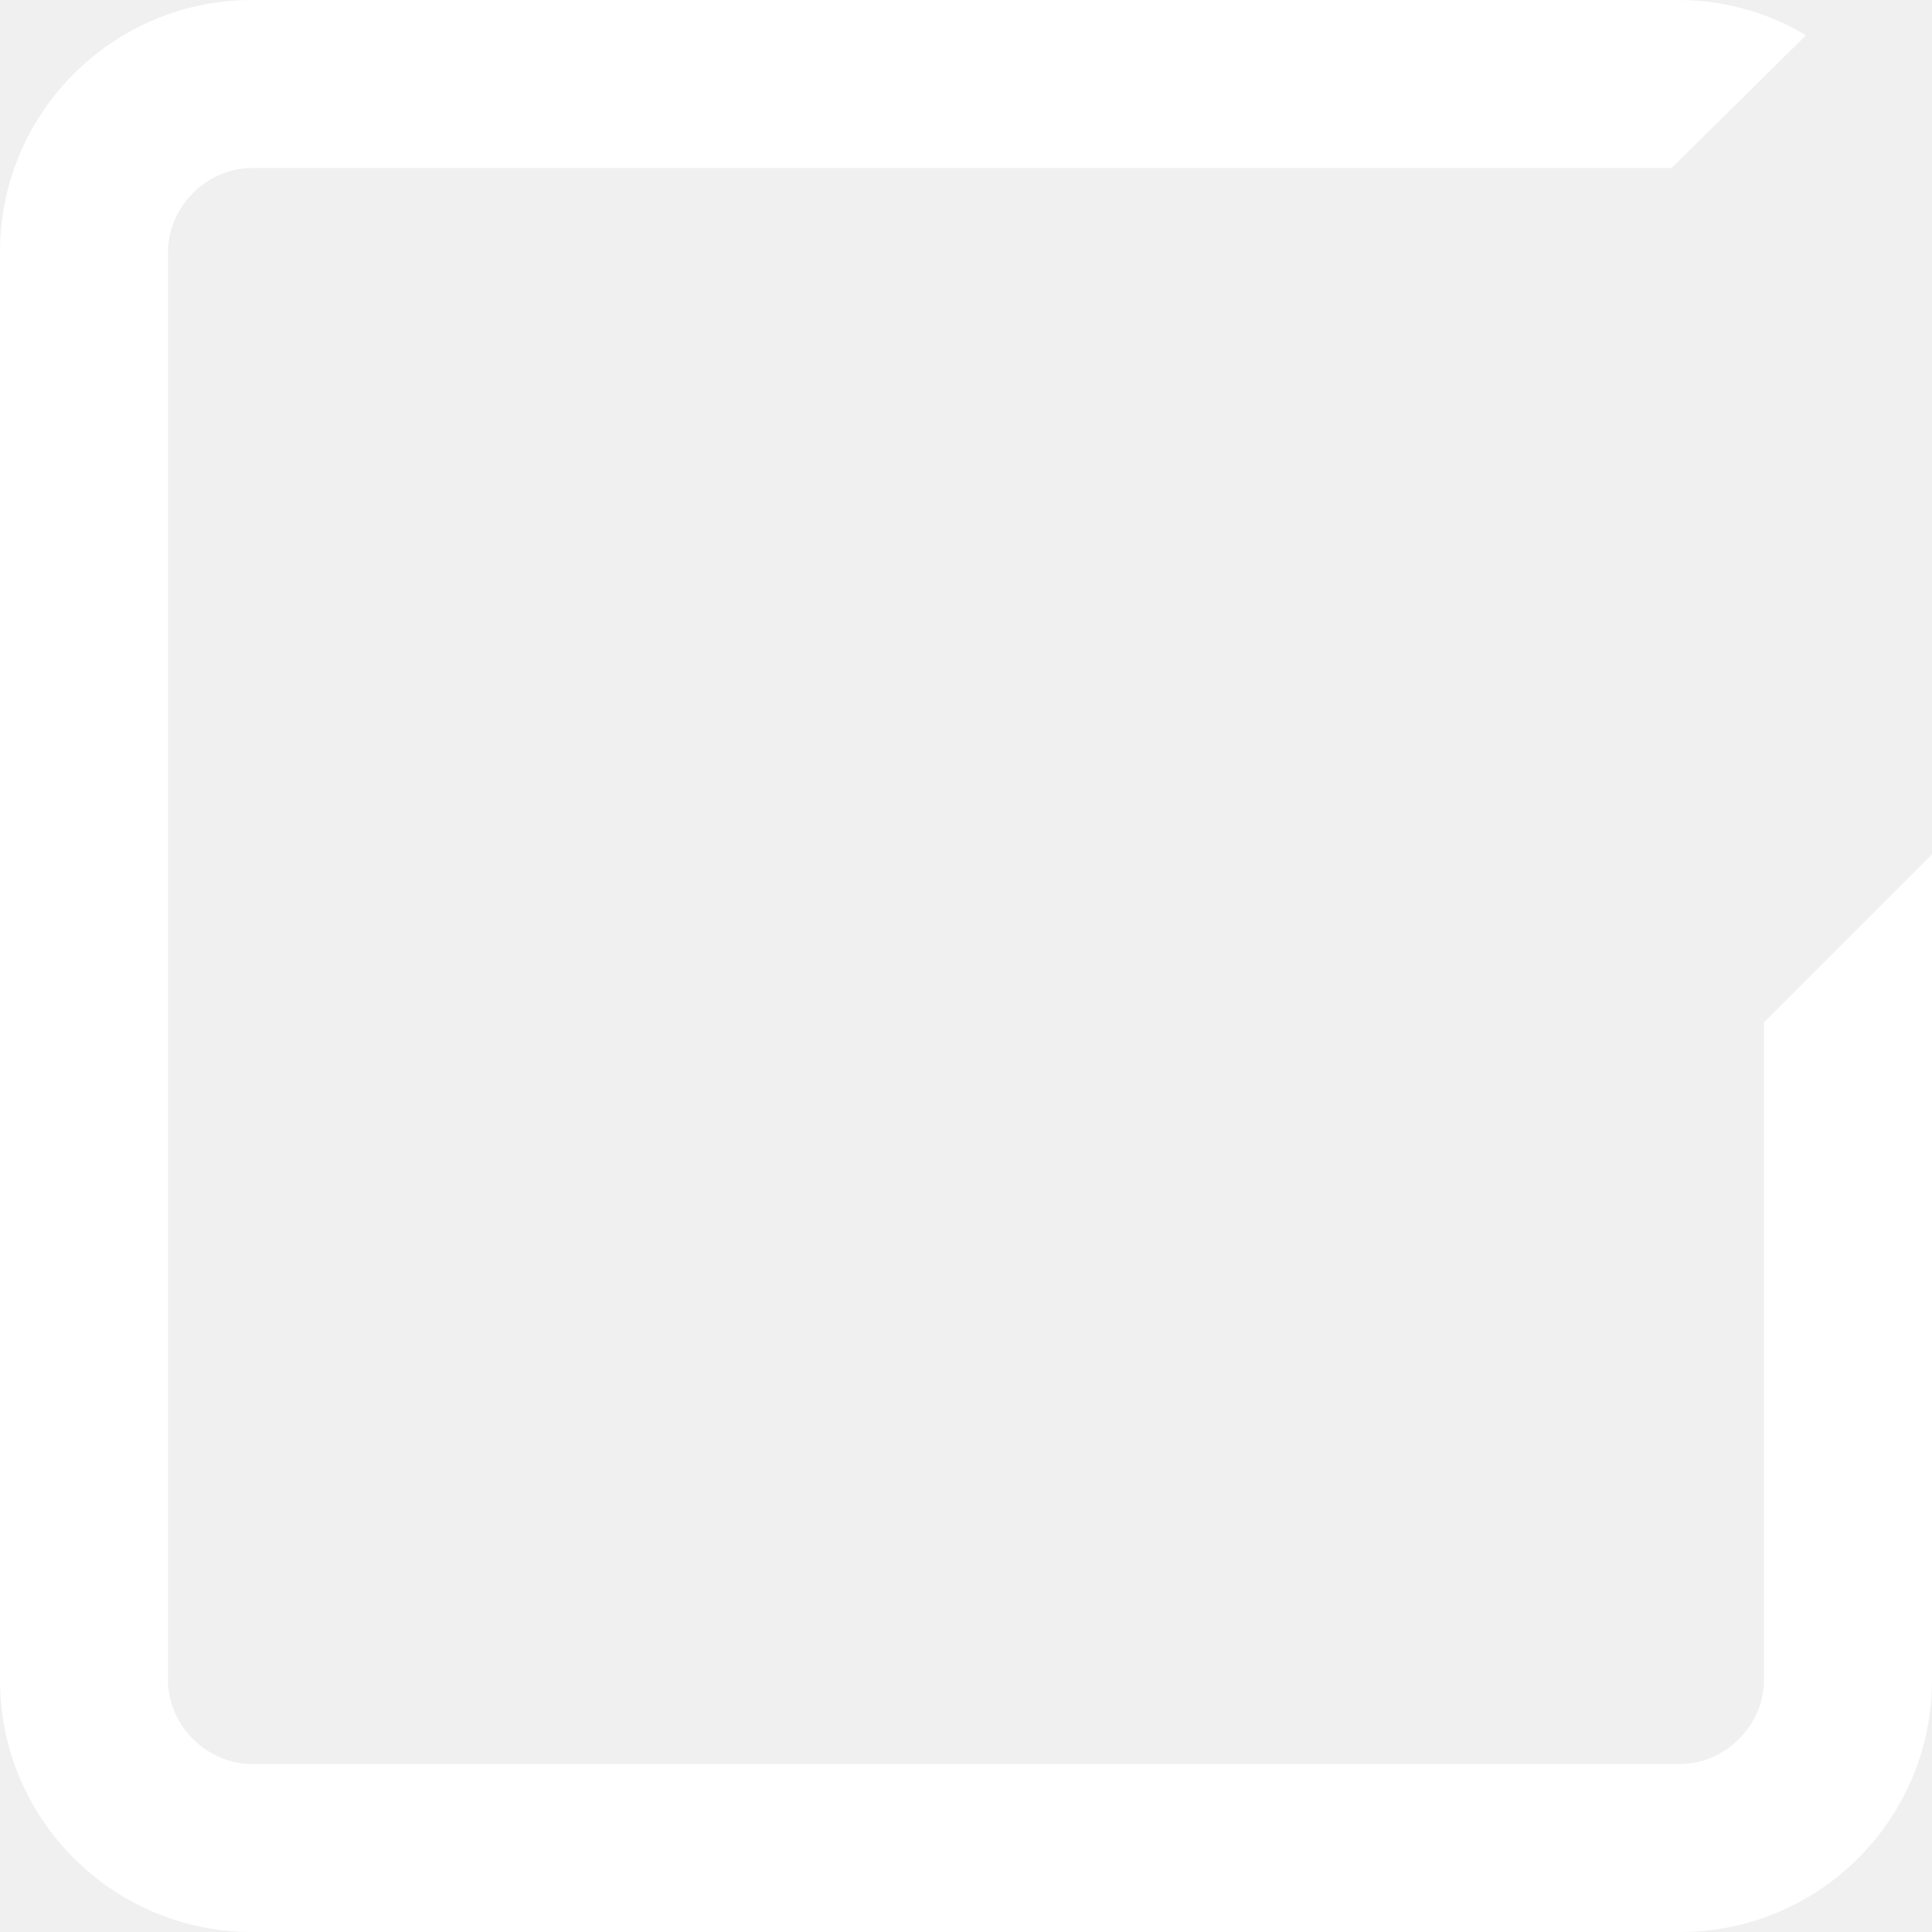
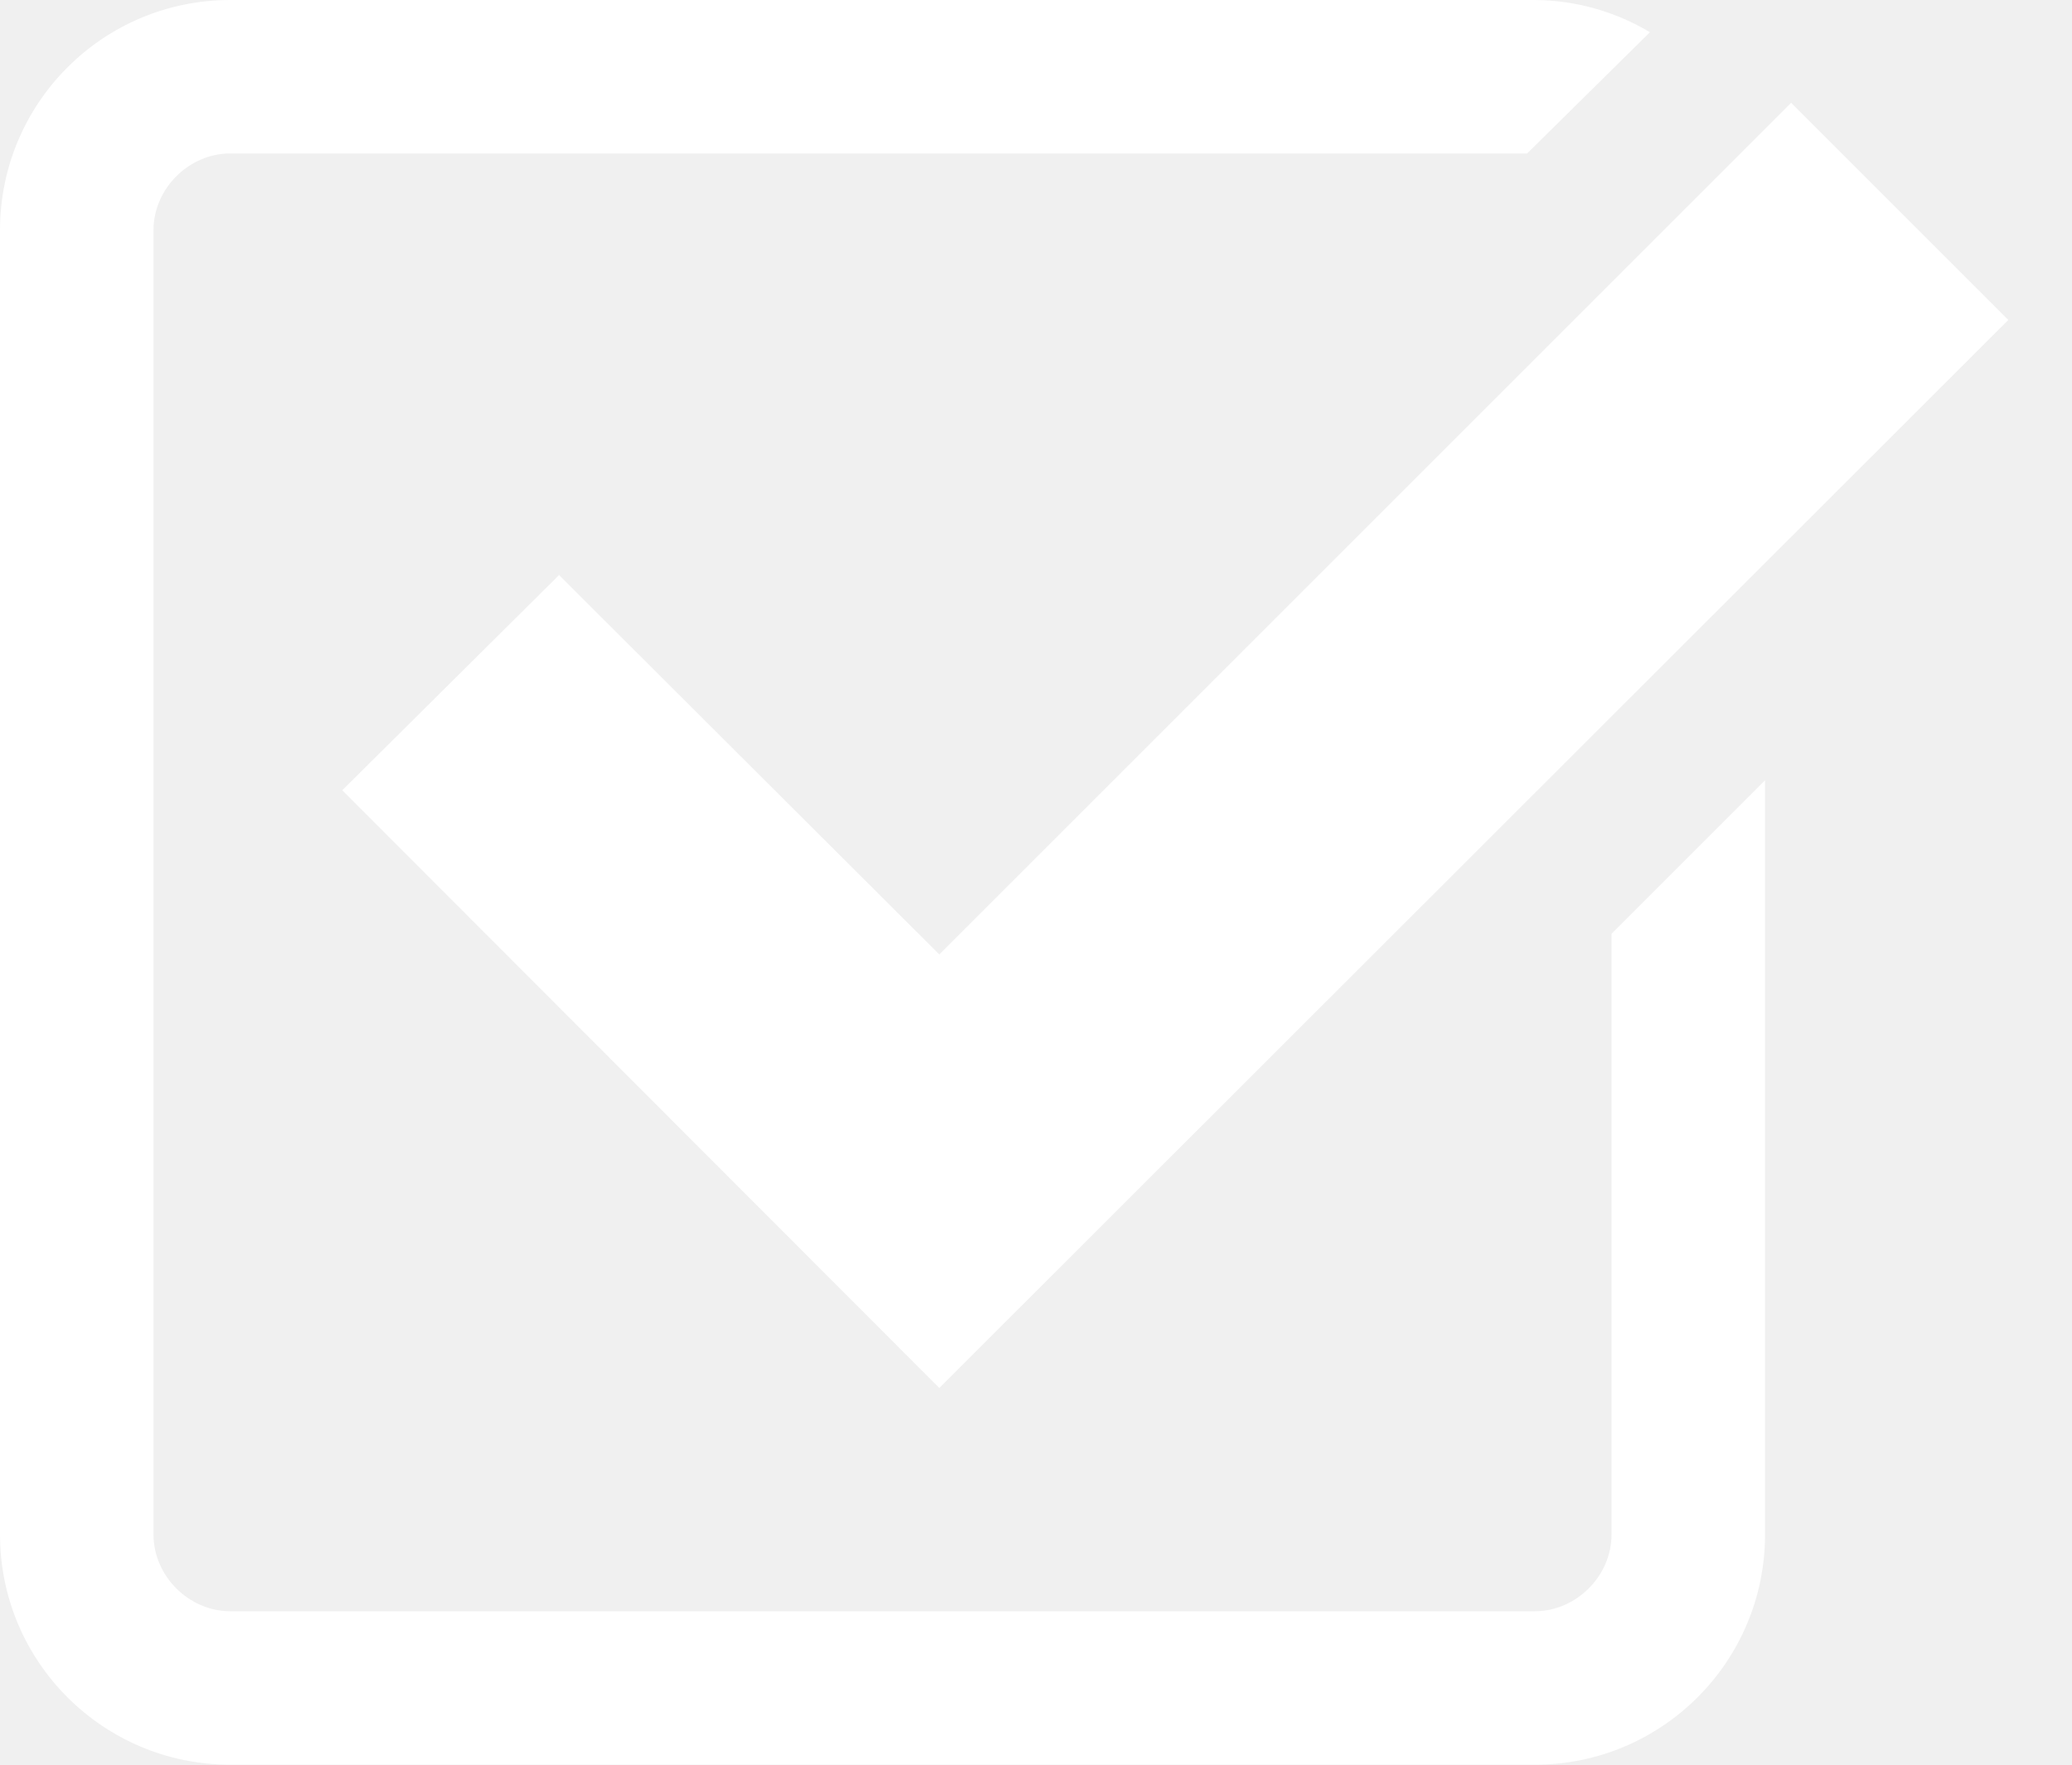
- <svg xmlns="http://www.w3.org/2000/svg" width="23" height="23" fill="none">
+ <svg xmlns="http://www.w3.org/2000/svg" width="27" height="23" fill="none">
+   <path d="M7.29 7.49L4.46 10.3l7.78 7.79L26.17 4.17l-2.83-2.83-11.1 11.1-4.96-4.95z" fill="#fff" />
  <path d="M21 20c0 .54-.46 1-1 1H3c-.54 0-1-.46-1-1V3c0-.54.46-1 1-1h16.9L21.5.42A2.96 2.96 0 0020 0H3a3 3 0 00-3 3v17a3 3 0 003 3h17a3 3 0 003-3v-9.83l-2 2V20z" fill="#fff" />
</svg>
